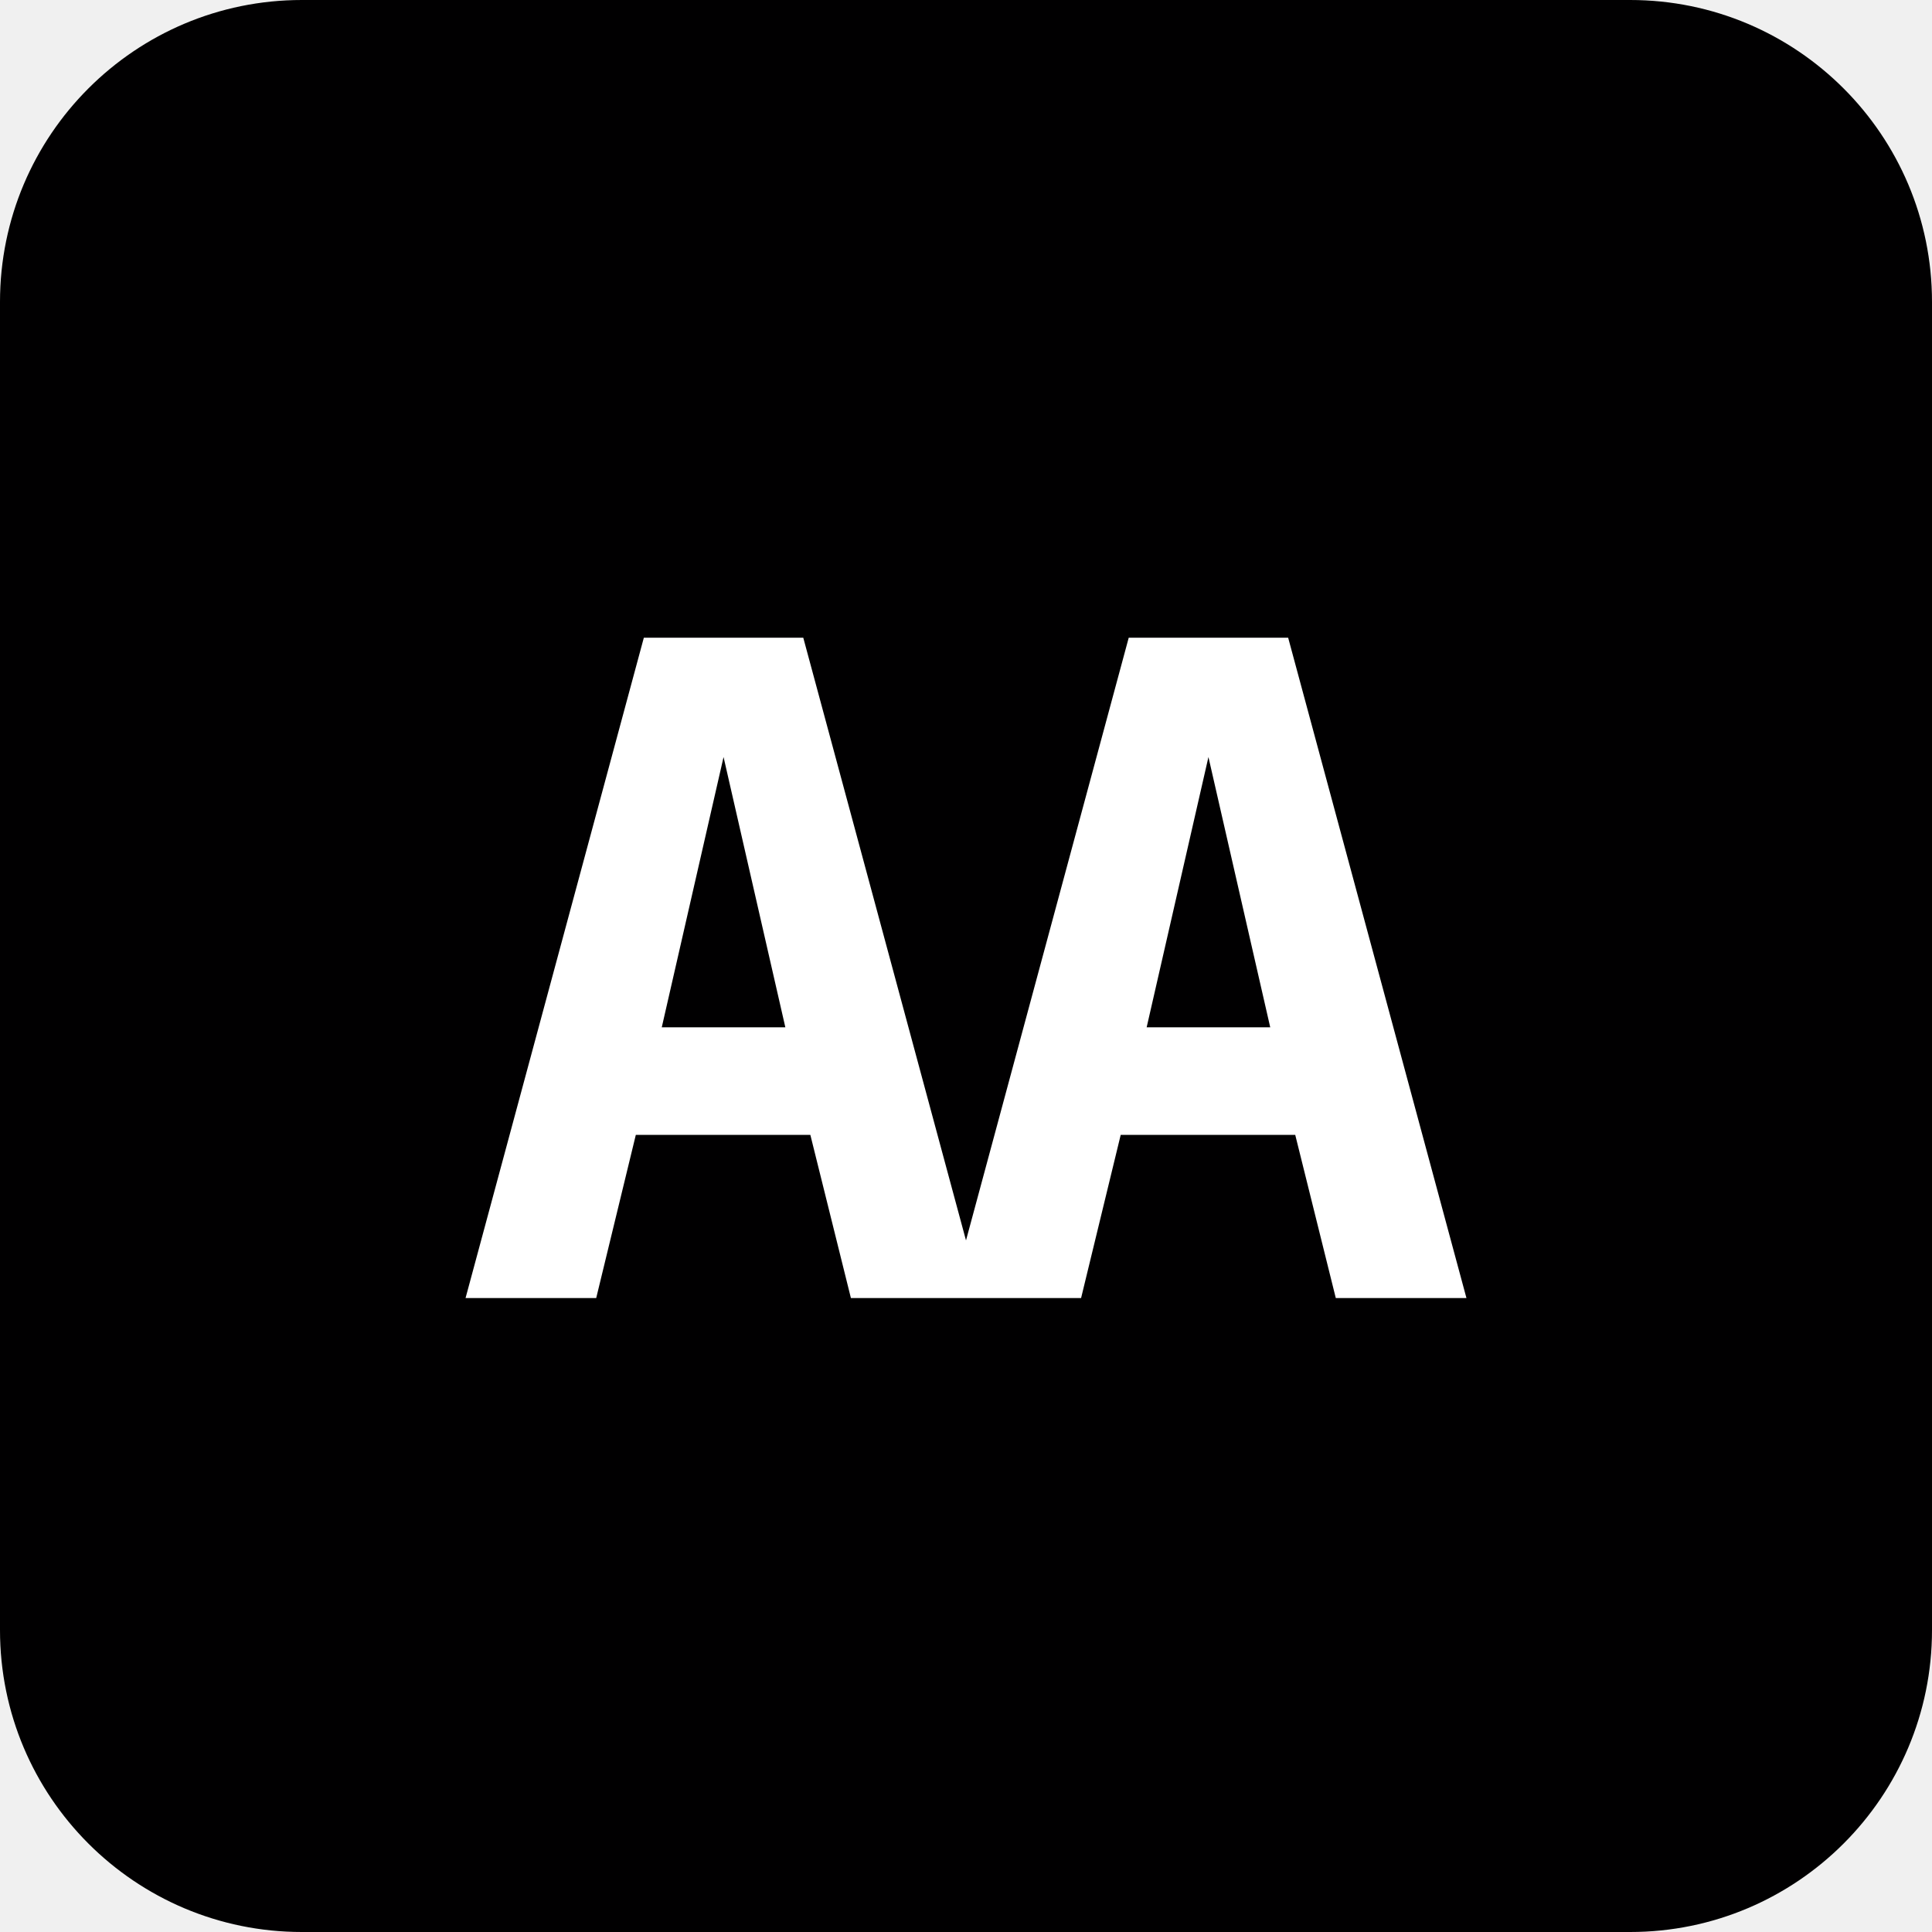
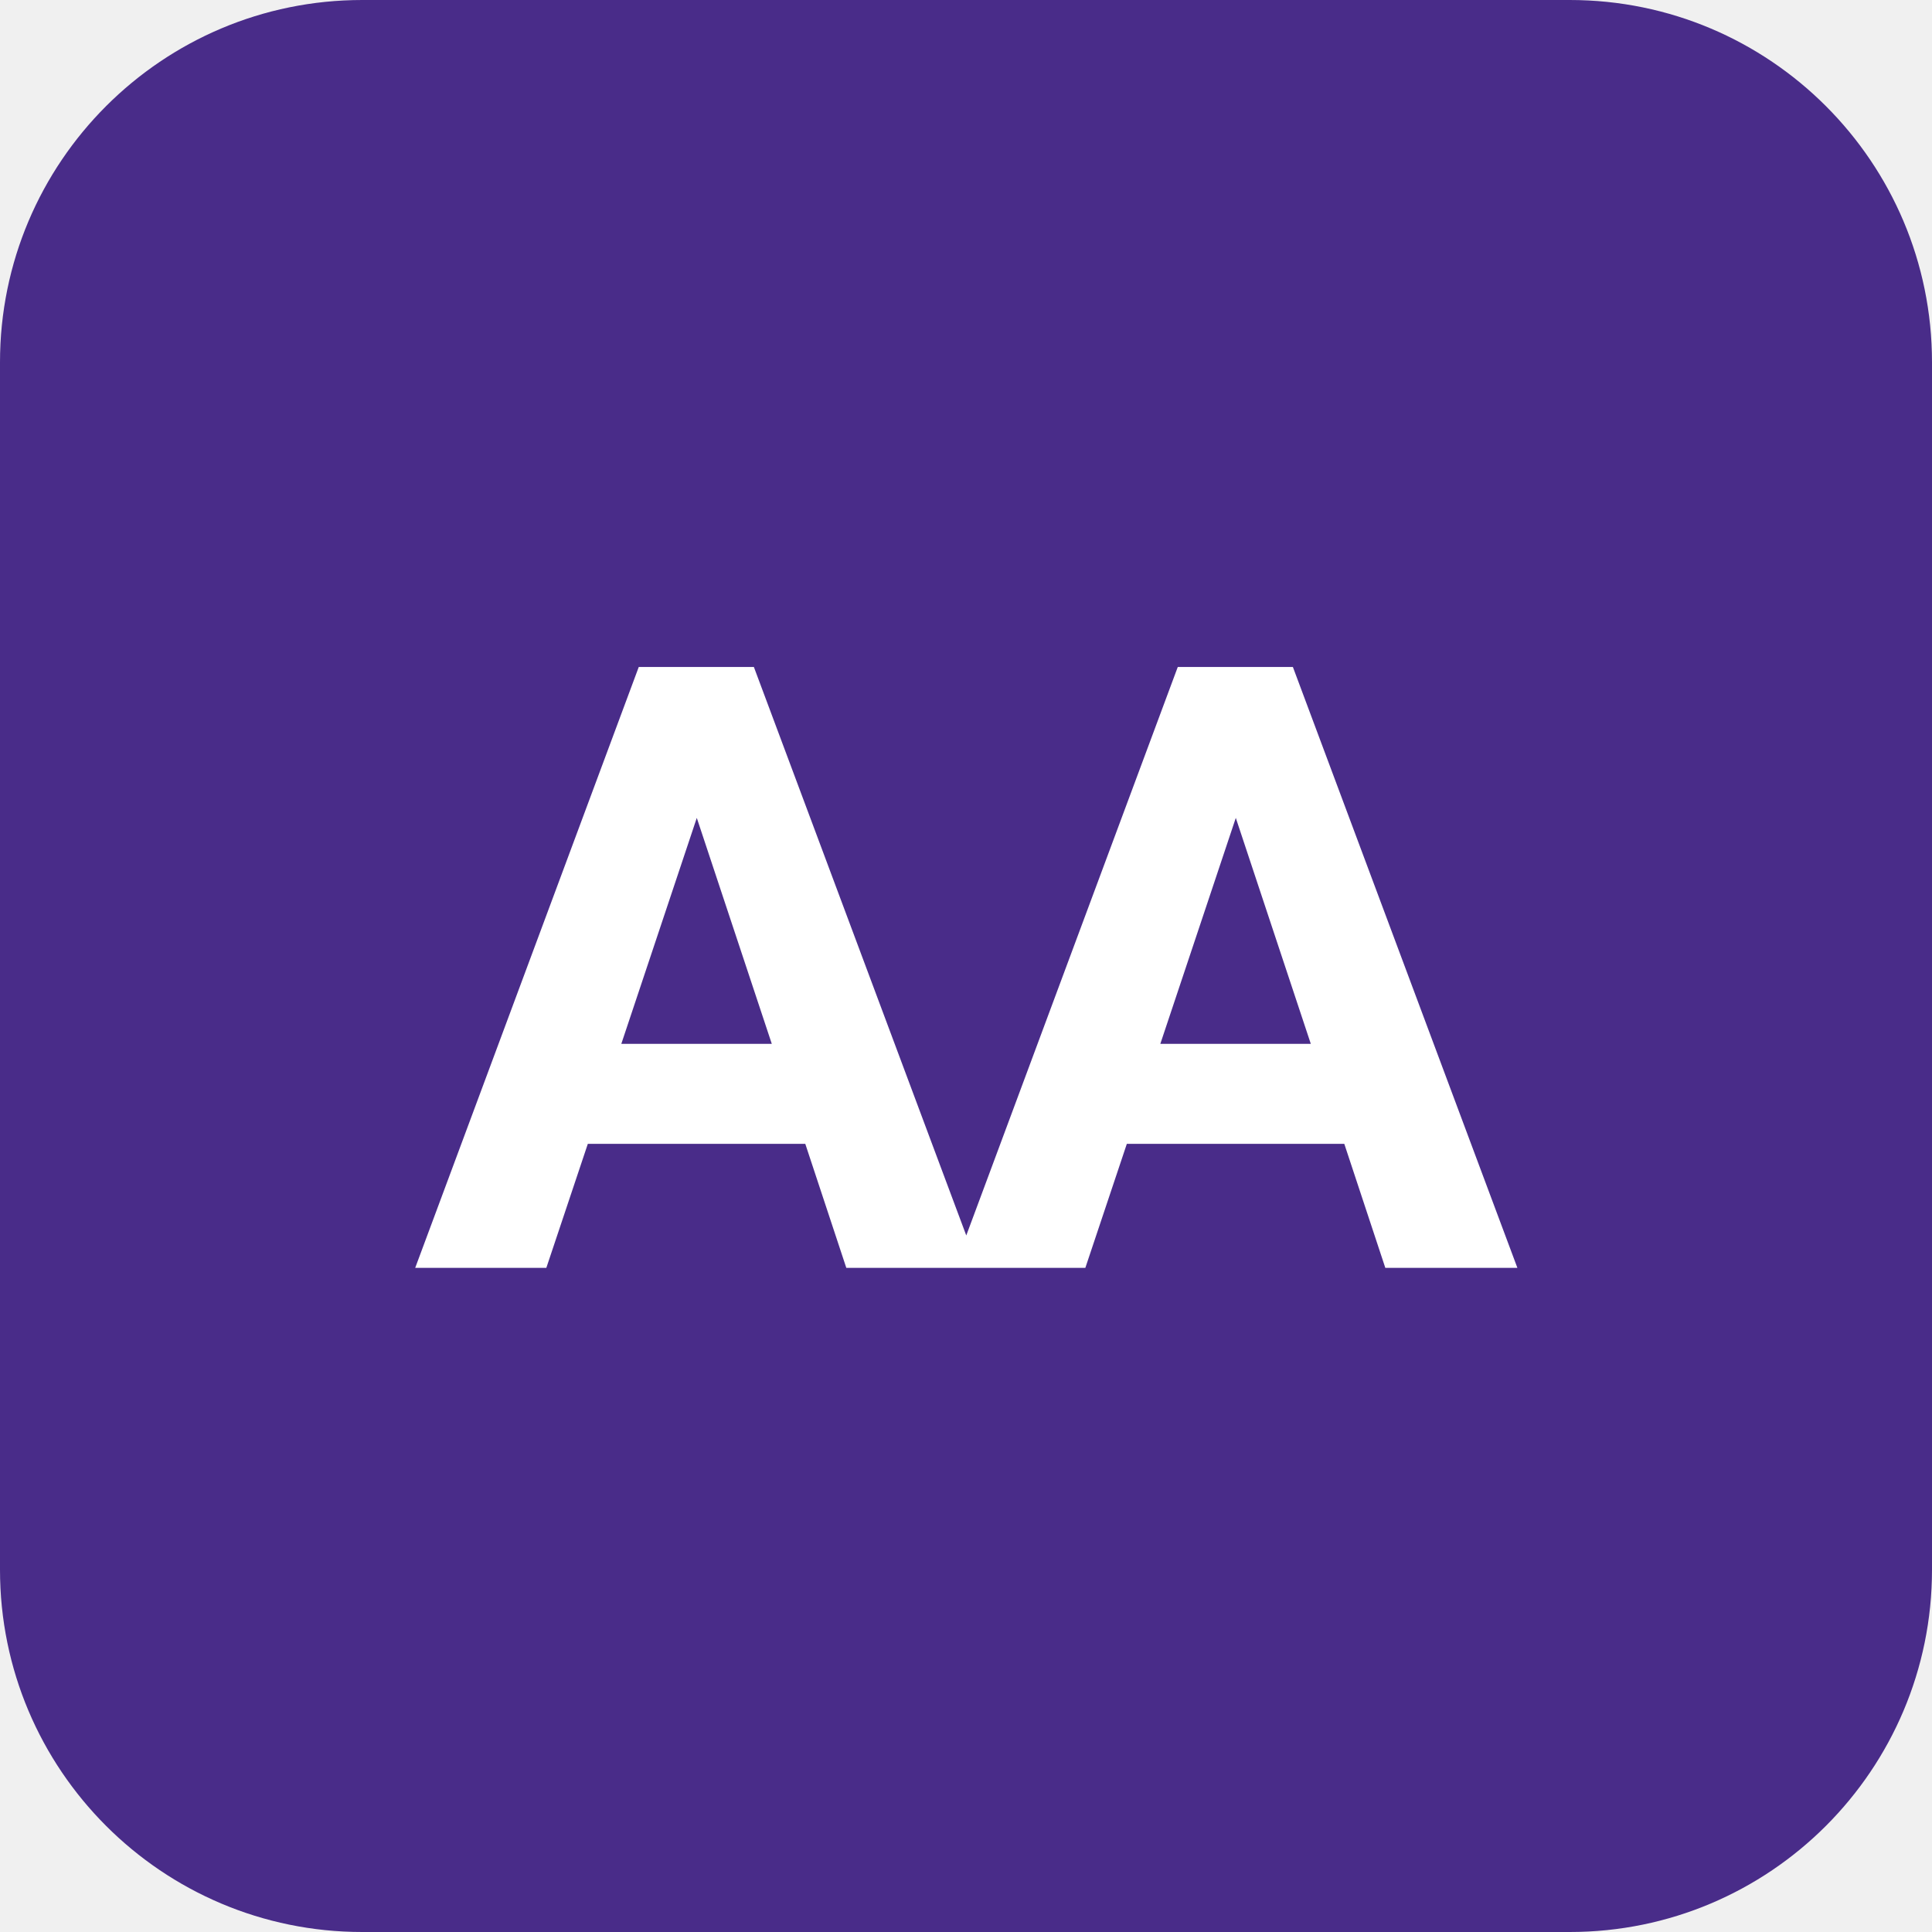
<svg xmlns="http://www.w3.org/2000/svg" viewBox="0 0 64 64">
-   <style>
-     rect { fill: #010001; }
-     text { fill: #ffffff; }
-     @media (prefers-color-scheme: dark) {
-       rect { fill: #ffffff; }
-       text { fill: #010001; }
-     }
-   </style>
-   <rect width="64" height="64" rx="10" />
-   <text x="32" y="43" text-anchor="middle" font-family="'Fira Code', Menlo, Consolas, monospace" font-size="30" font-weight="700" letter-spacing="-2">AA</text>
+   <rect width="64" height="64" rx="12" fill="#492c89" />
+   <text x="32" y="42" text-anchor="middle" fill="#ffffff" font-family="Roboto, 'Helvetica Neue', Arial, sans-serif" font-size="28" font-weight="700" letter-spacing="-1">AA</text>
</svg>
